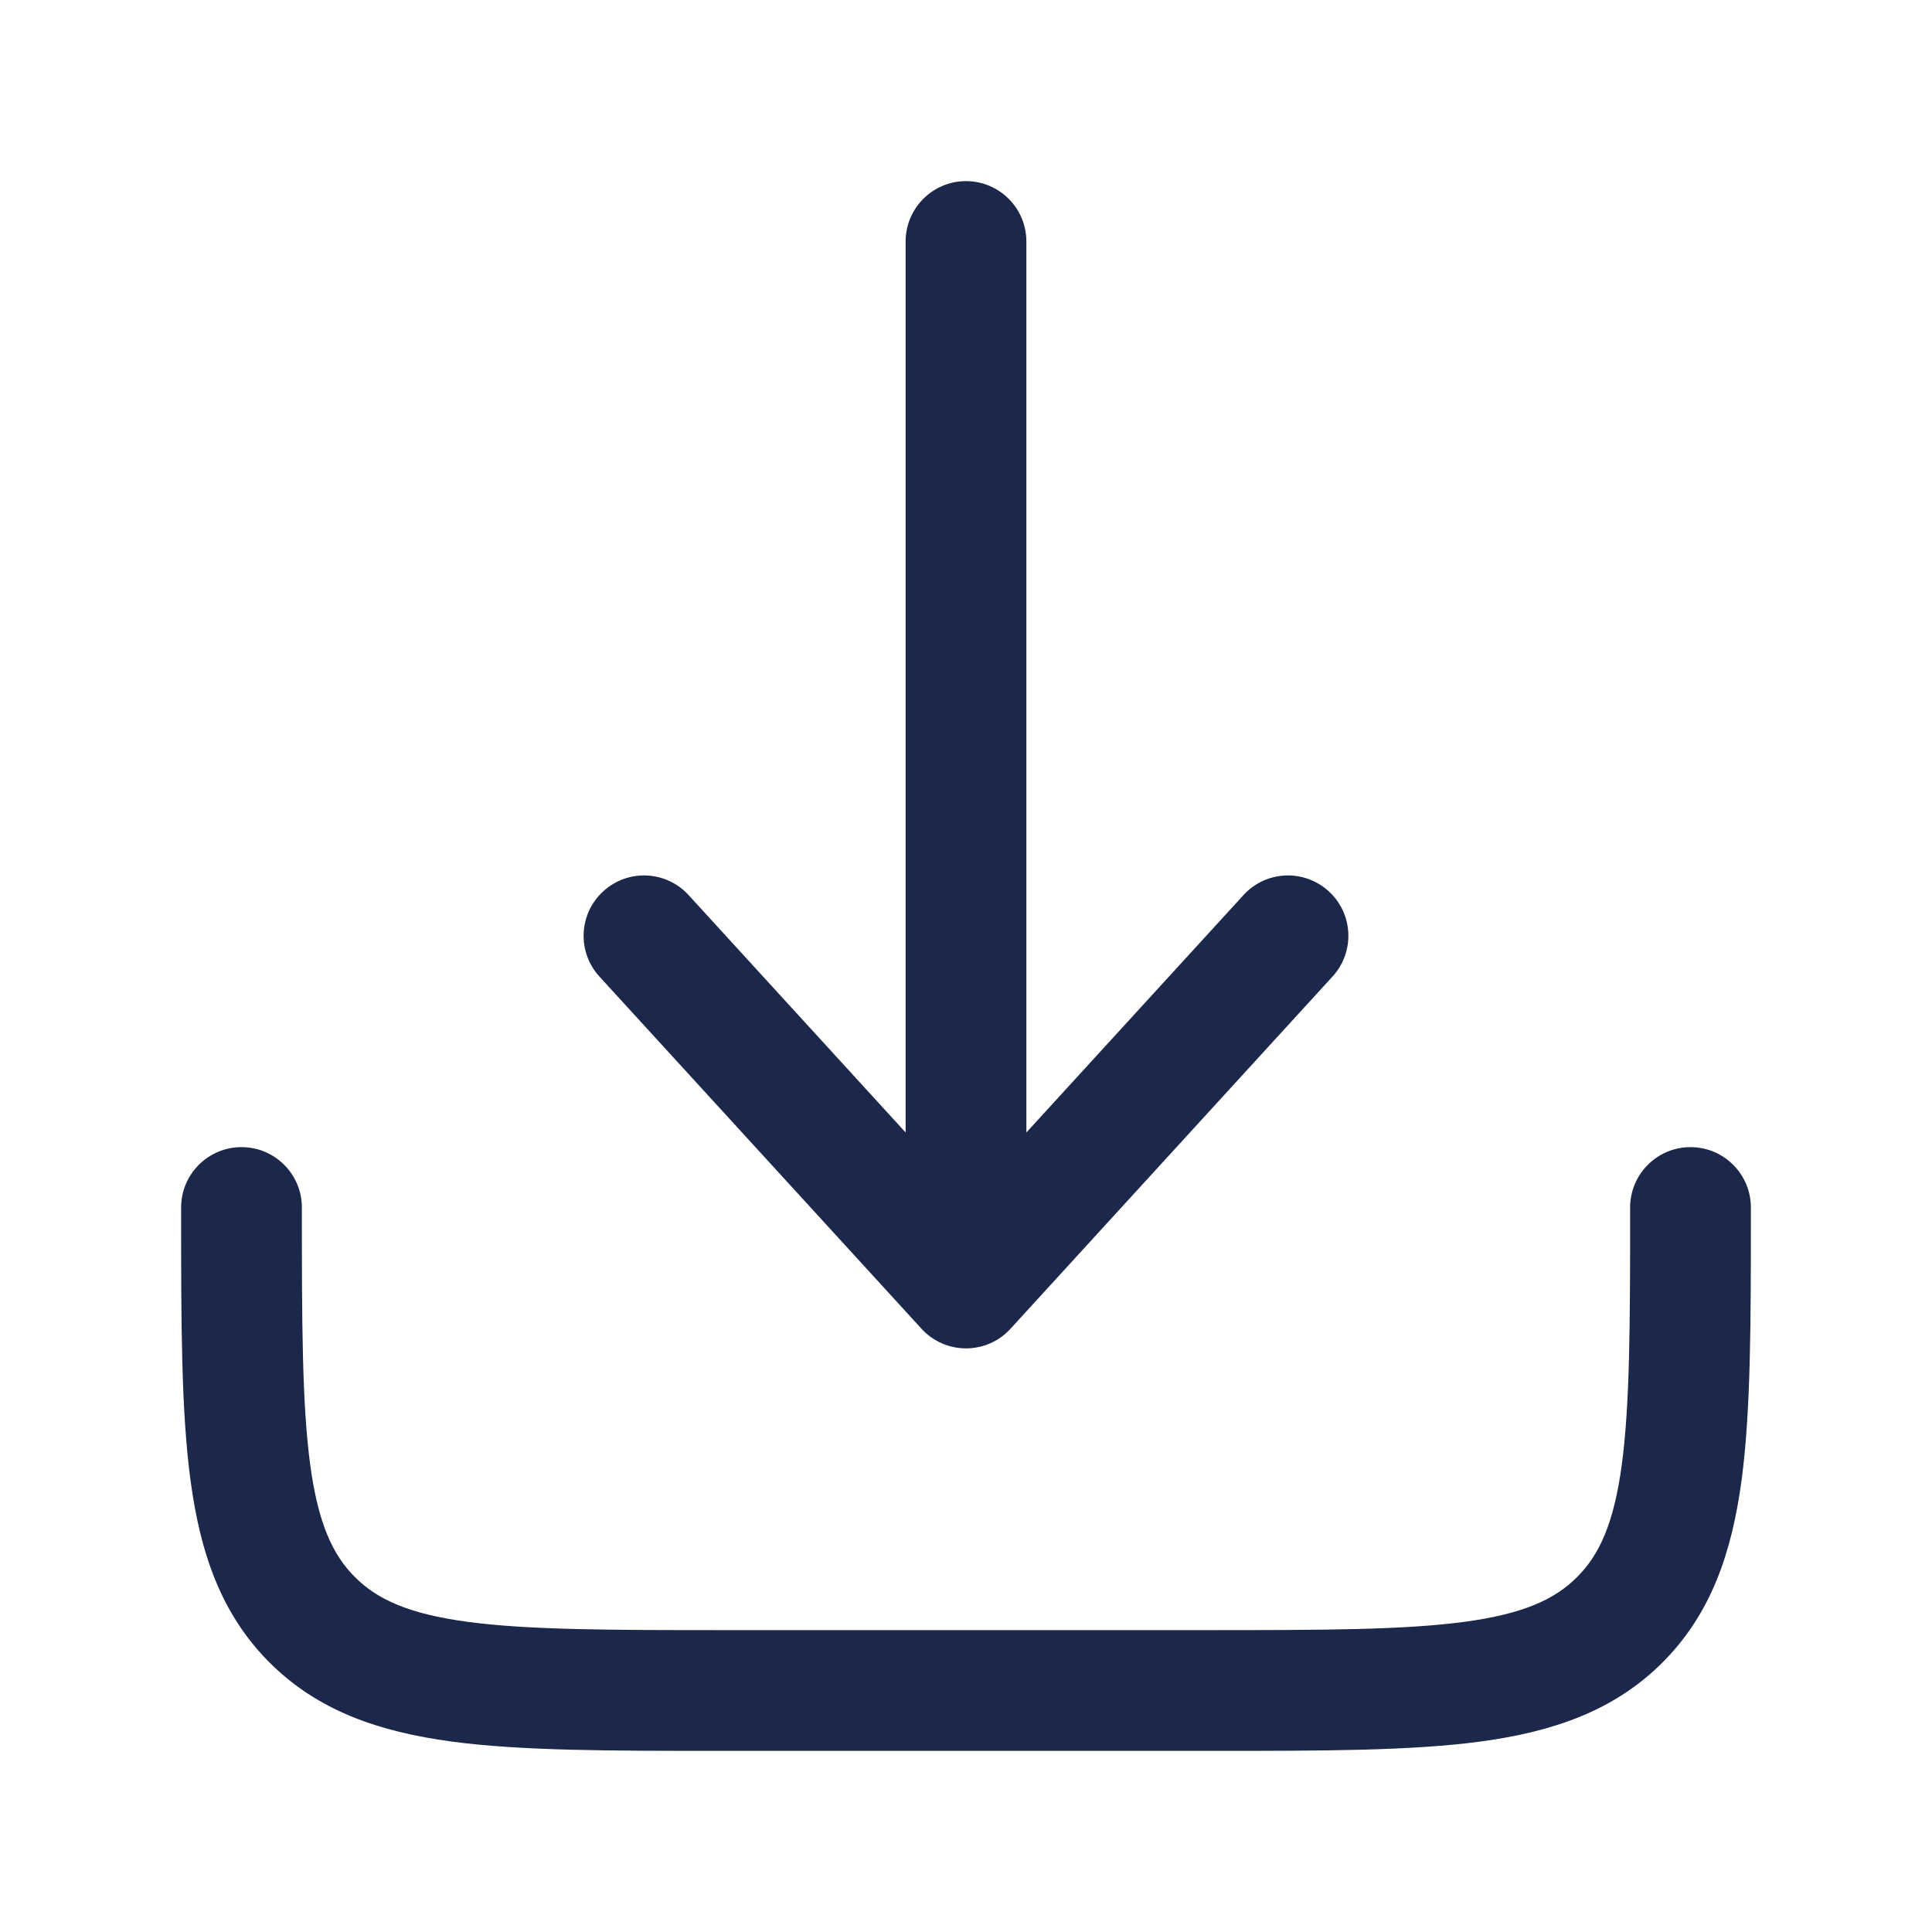
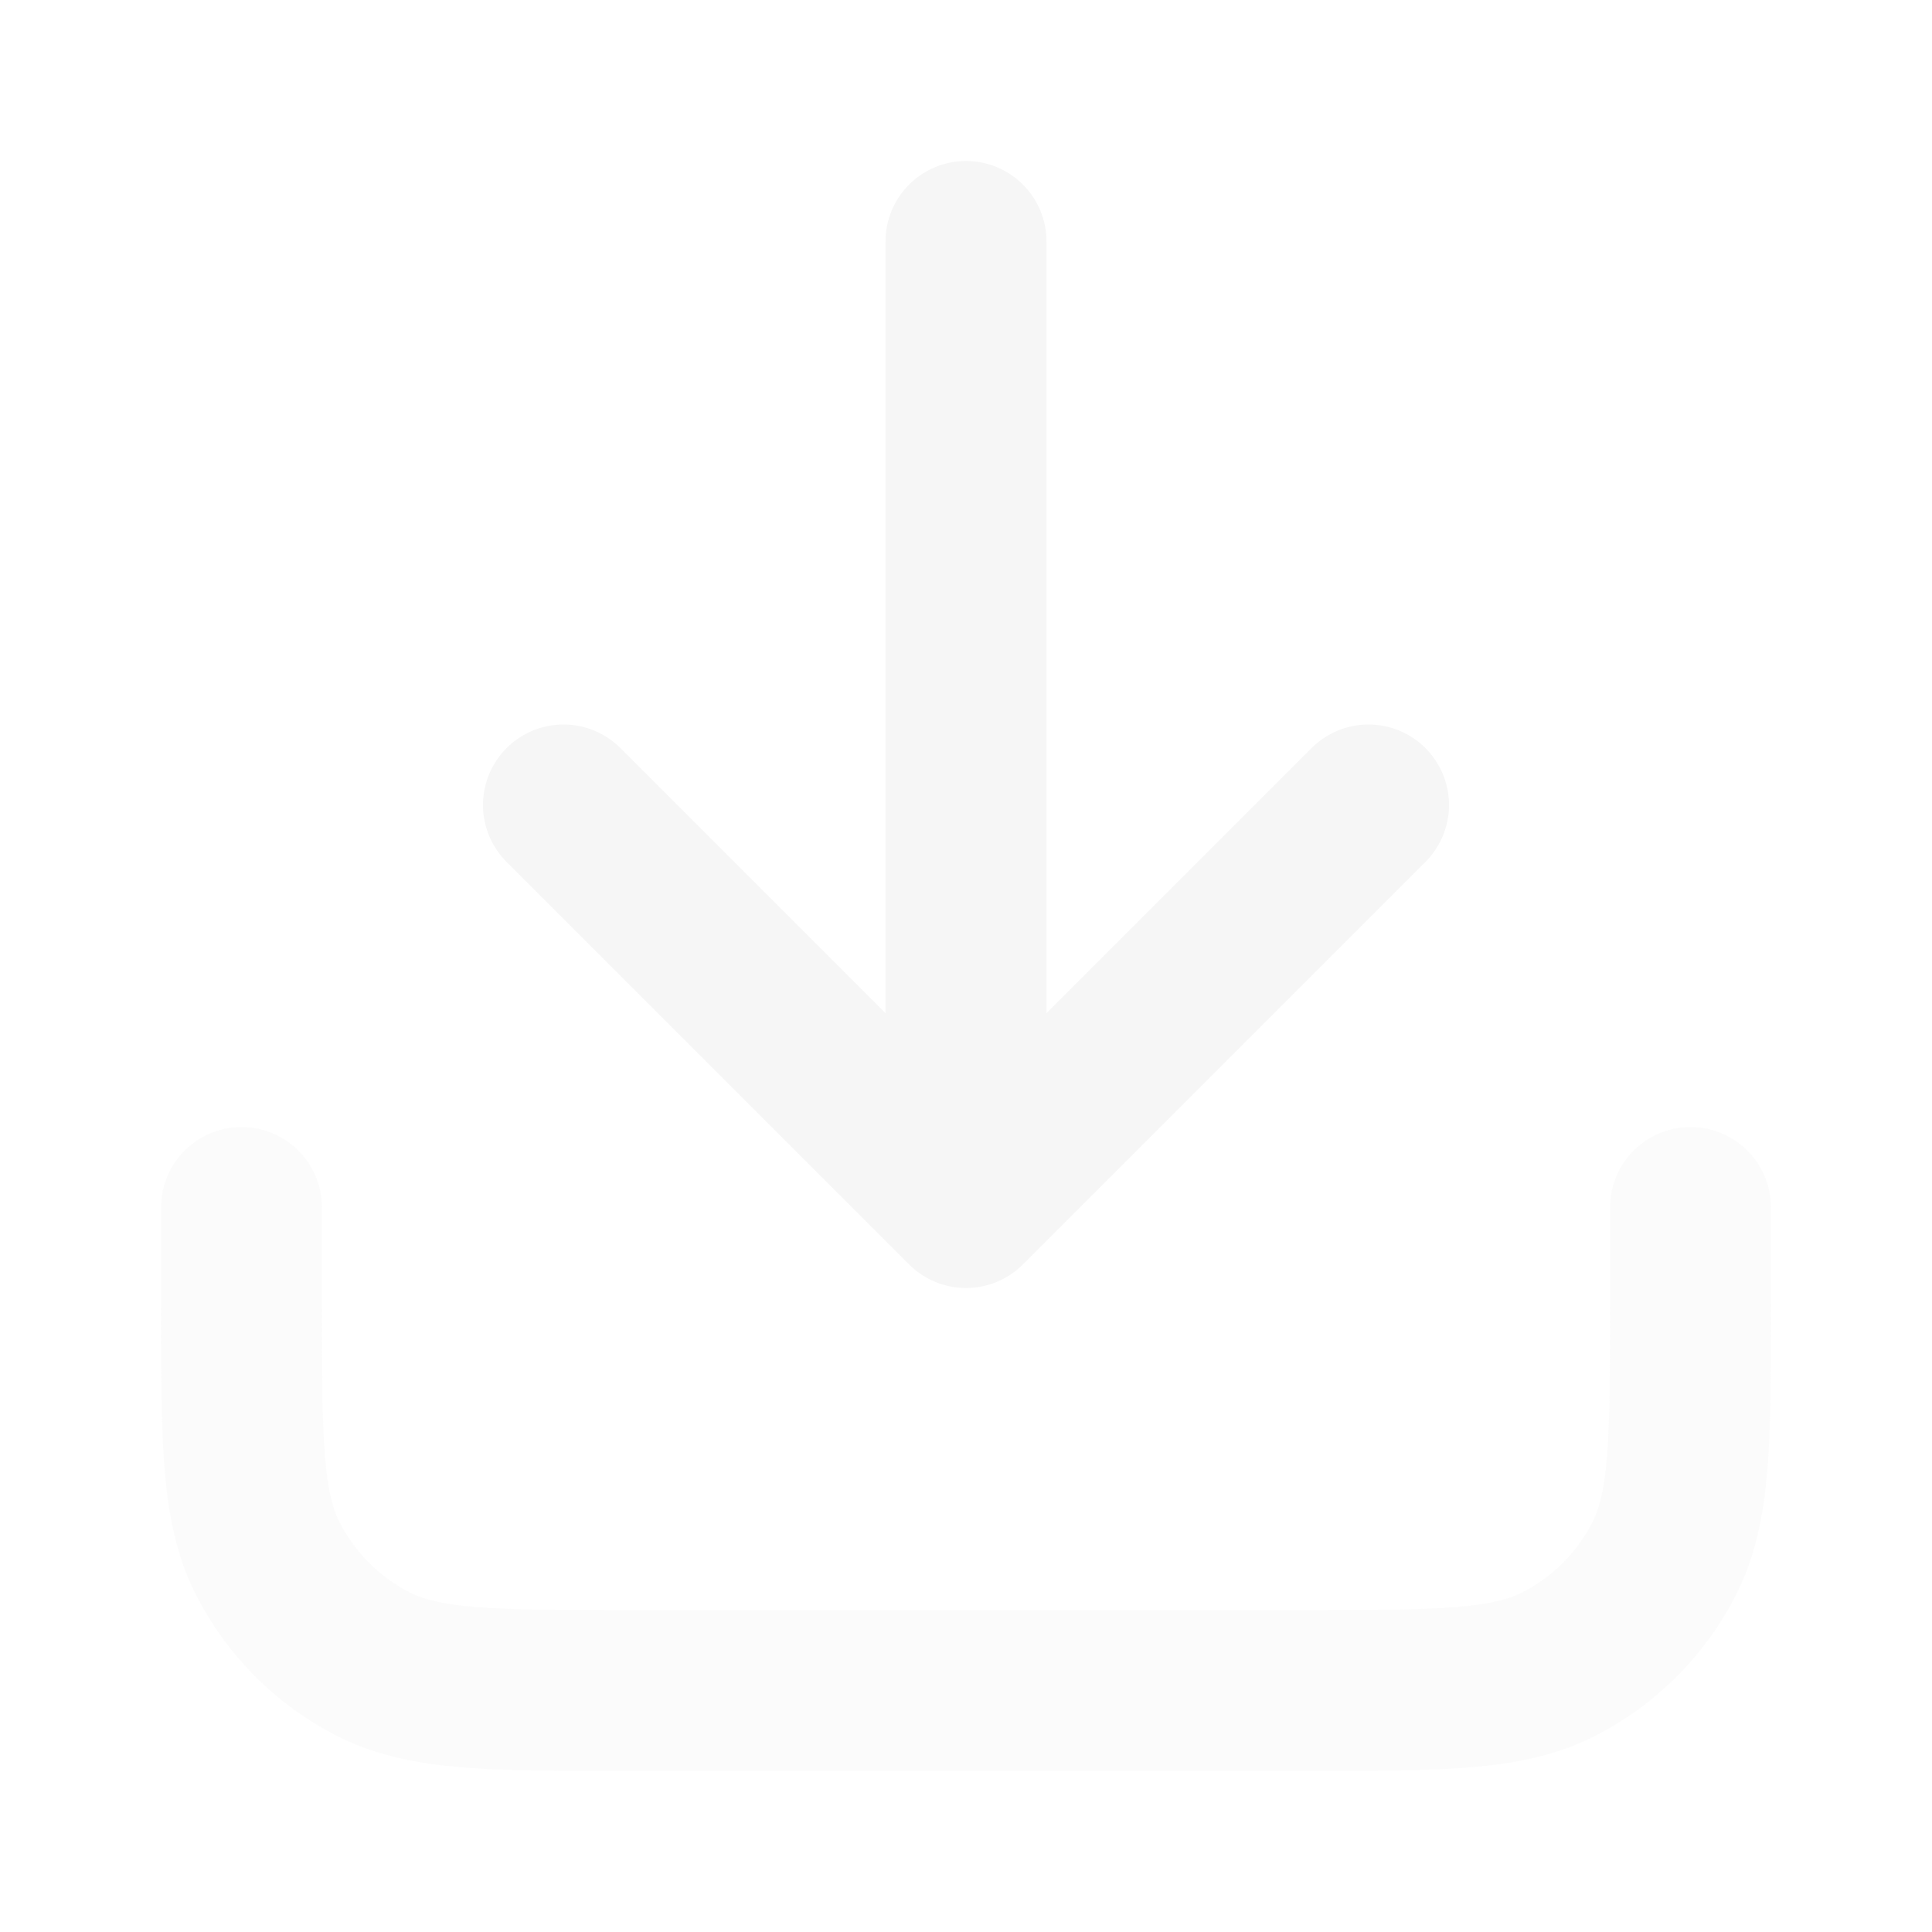
- <svg xmlns="http://www.w3.org/2000/svg" width="800px" height="800px" viewBox="0 0 24 24" fill="none">
-   <path d="M12.553 16.506C12.411 16.662 12.211 16.75 12 16.75C11.789 16.75 11.589 16.662 11.447 16.506L7.446 12.131C7.167 11.825 7.188 11.351 7.494 11.072C7.8 10.792 8.274 10.813 8.554 11.119L11.25 14.068V3C11.25 2.586 11.586 2.25 12 2.25C12.414 2.25 12.75 2.586 12.75 3V14.068L15.447 11.119C15.726 10.813 16.2 10.792 16.506 11.072C16.812 11.351 16.833 11.825 16.553 12.131L12.553 16.506Z" fill="#1C274C" />
-   <path d="M3.75 15C3.75 14.586 3.414 14.25 3 14.25C2.586 14.25 2.25 14.586 2.25 15V15.055C2.25 16.422 2.25 17.525 2.367 18.392C2.488 19.292 2.746 20.05 3.348 20.652C3.95 21.254 4.708 21.512 5.608 21.634C6.475 21.75 7.578 21.75 8.945 21.75H15.055C16.422 21.75 17.525 21.75 18.392 21.634C19.292 21.512 20.05 21.254 20.652 20.652C21.254 20.05 21.512 19.292 21.634 18.392C21.75 17.525 21.75 16.422 21.75 15.055V15C21.75 14.586 21.414 14.25 21 14.25C20.586 14.25 20.25 14.586 20.25 15C20.25 16.435 20.248 17.436 20.147 18.192C20.048 18.926 19.868 19.314 19.591 19.591C19.314 19.868 18.926 20.048 18.192 20.147C17.436 20.248 16.435 20.25 15 20.25H9C7.565 20.25 6.563 20.248 5.808 20.147C5.074 20.048 4.686 19.868 4.409 19.591C4.132 19.314 3.952 18.926 3.853 18.192C3.752 17.436 3.75 16.435 3.75 15Z" fill="#1C274C" />
+ <svg xmlns="http://www.w3.org/2000/svg" width="24" height="24" viewBox="0 0 24 24" fill="none">
+   <path opacity="0.4" d="M21 15V16.2C21 17.88 21 18.72 20.673 19.362C20.385 19.927 19.927 20.385 19.362 20.673C18.72 21 17.88 21 16.2 21H7.8C6.12 21 5.28 21 4.638 20.673C4.074 20.385 3.615 19.927 3.327 19.362C3 18.72 3 17.88 3 16.2V15" stroke="#F6F6F6" stroke-width="2" stroke-linecap="round" stroke-linejoin="round" />
+   <path d="M17 10L12 15M12 15L7 10M12 15V3" stroke="#F6F6F6" stroke-width="2" stroke-linecap="round" stroke-linejoin="round" />
</svg>
